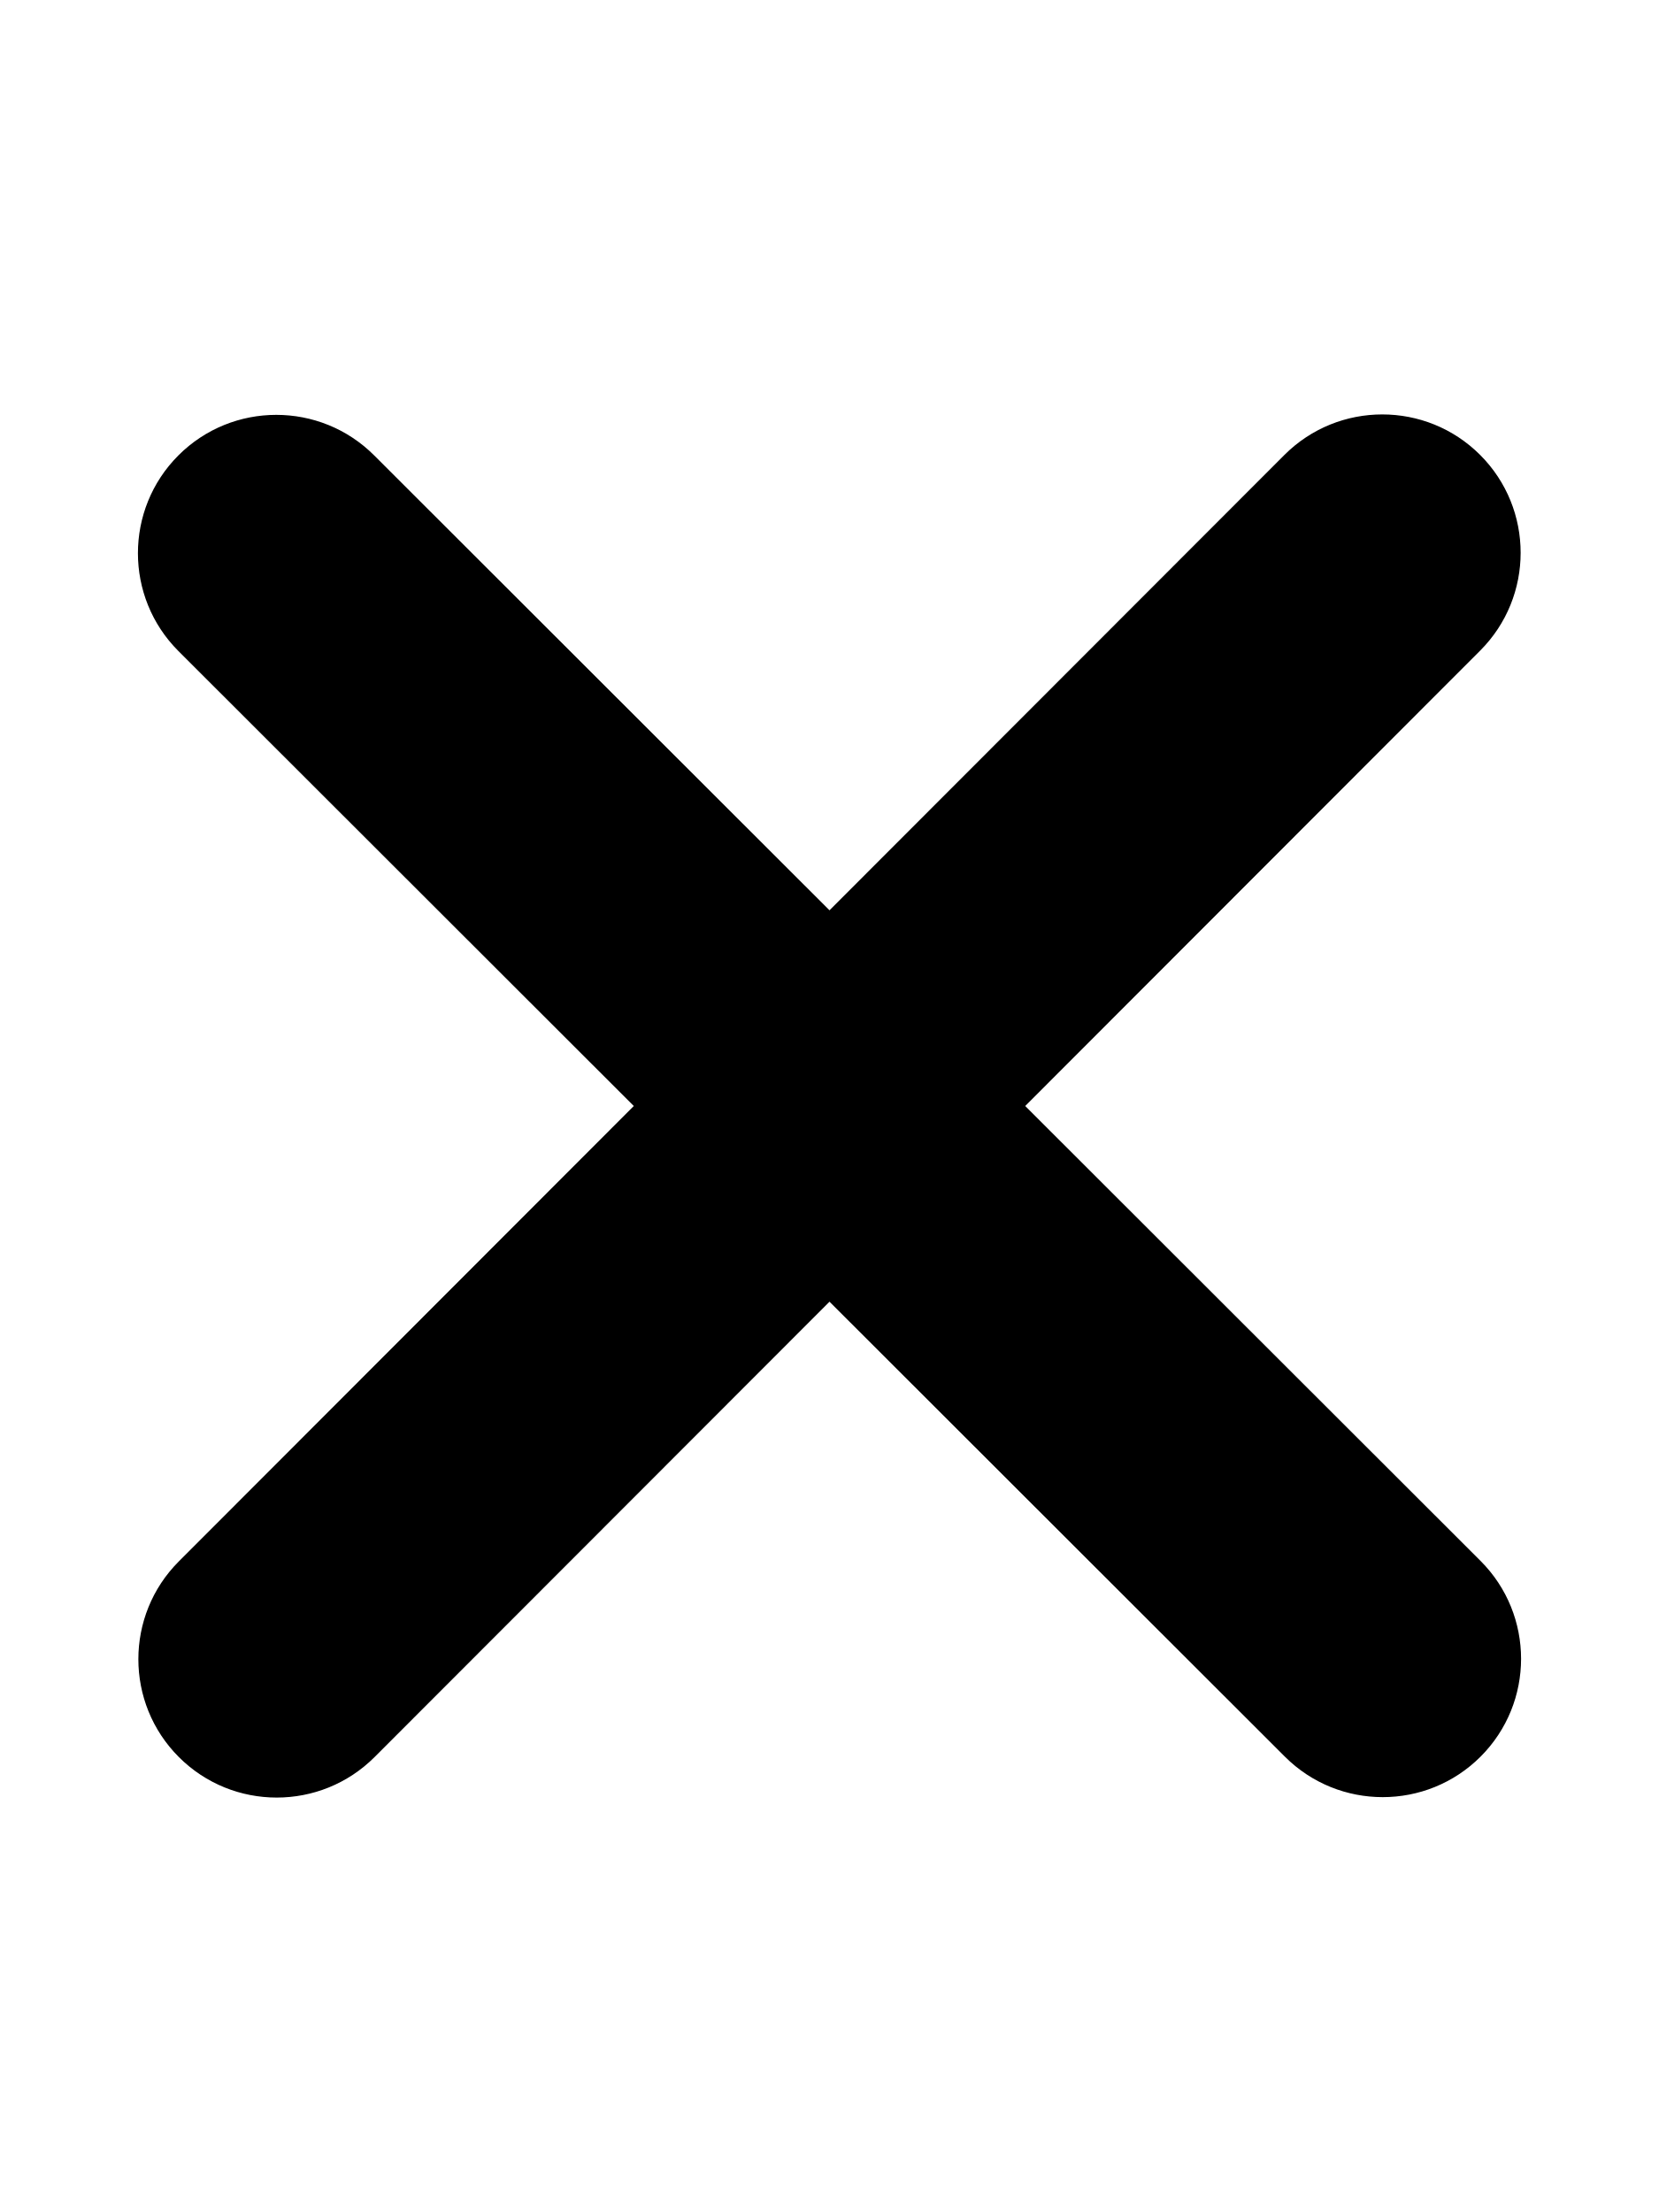
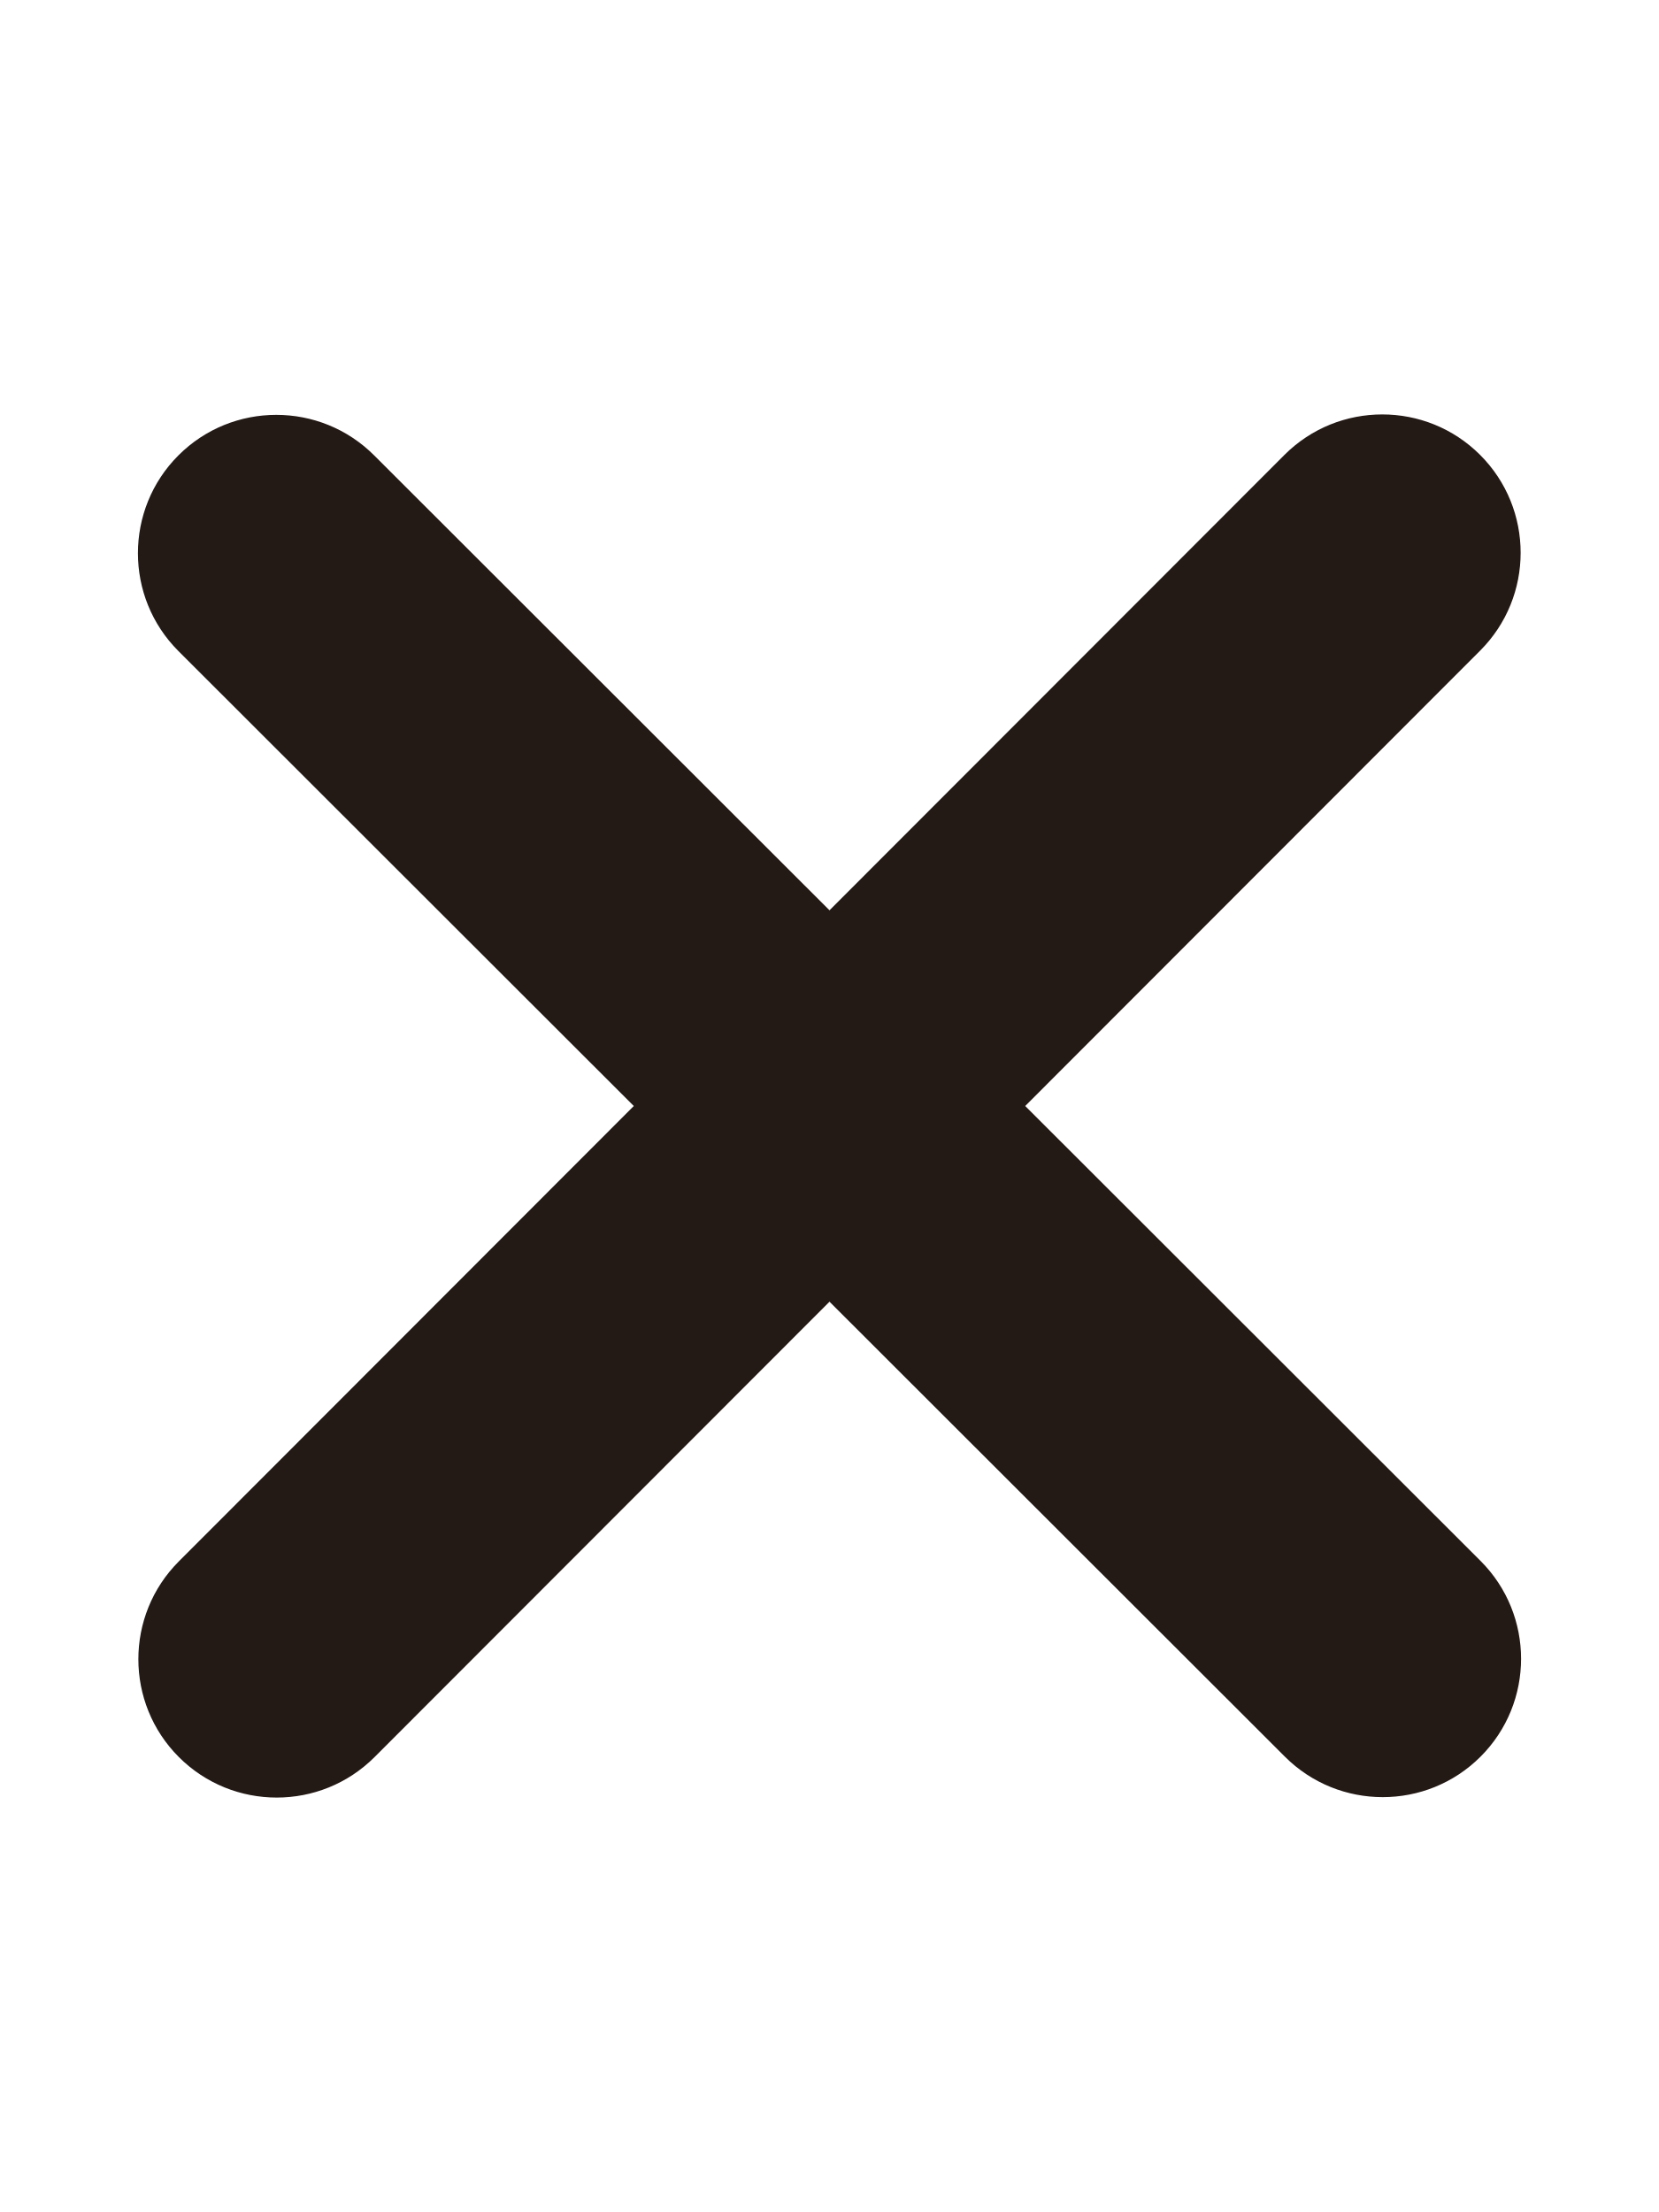
<svg xmlns="http://www.w3.org/2000/svg" viewBox="0 0 384 512">
-   <path d="M342.6 150.6c12.5-12.5 12.5-32.8 0-45.3s-32.8-12.5-45.3 0L192 210.7 86.6 105.4c-12.5-12.5-32.8-12.5-45.3 0s-12.5 32.8 0 45.3L146.7 256 41.4 361.4c-12.5 12.5-12.5 32.8 0 45.3s32.8 12.5 45.3 0L192 301.3 297.4 406.6c12.5 12.5 32.8 12.5 45.3 0s12.5-32.8 0-45.3L237.3 256 342.6 150.6z" />
+   <path fill="#231915" d="M342.6 150.6c12.5-12.5 12.5-32.8 0-45.3s-32.8-12.5-45.3 0L192 210.7 86.6 105.4c-12.5-12.5-32.8-12.5-45.3 0s-12.5 32.8 0 45.3L146.7 256 41.4 361.4c-12.5 12.5-12.5 32.8 0 45.3s32.8 12.5 45.3 0L192 301.3 297.4 406.6c12.5 12.5 32.8 12.5 45.3 0s12.5-32.8 0-45.3L237.3 256 342.6 150.6z" />
</svg>
